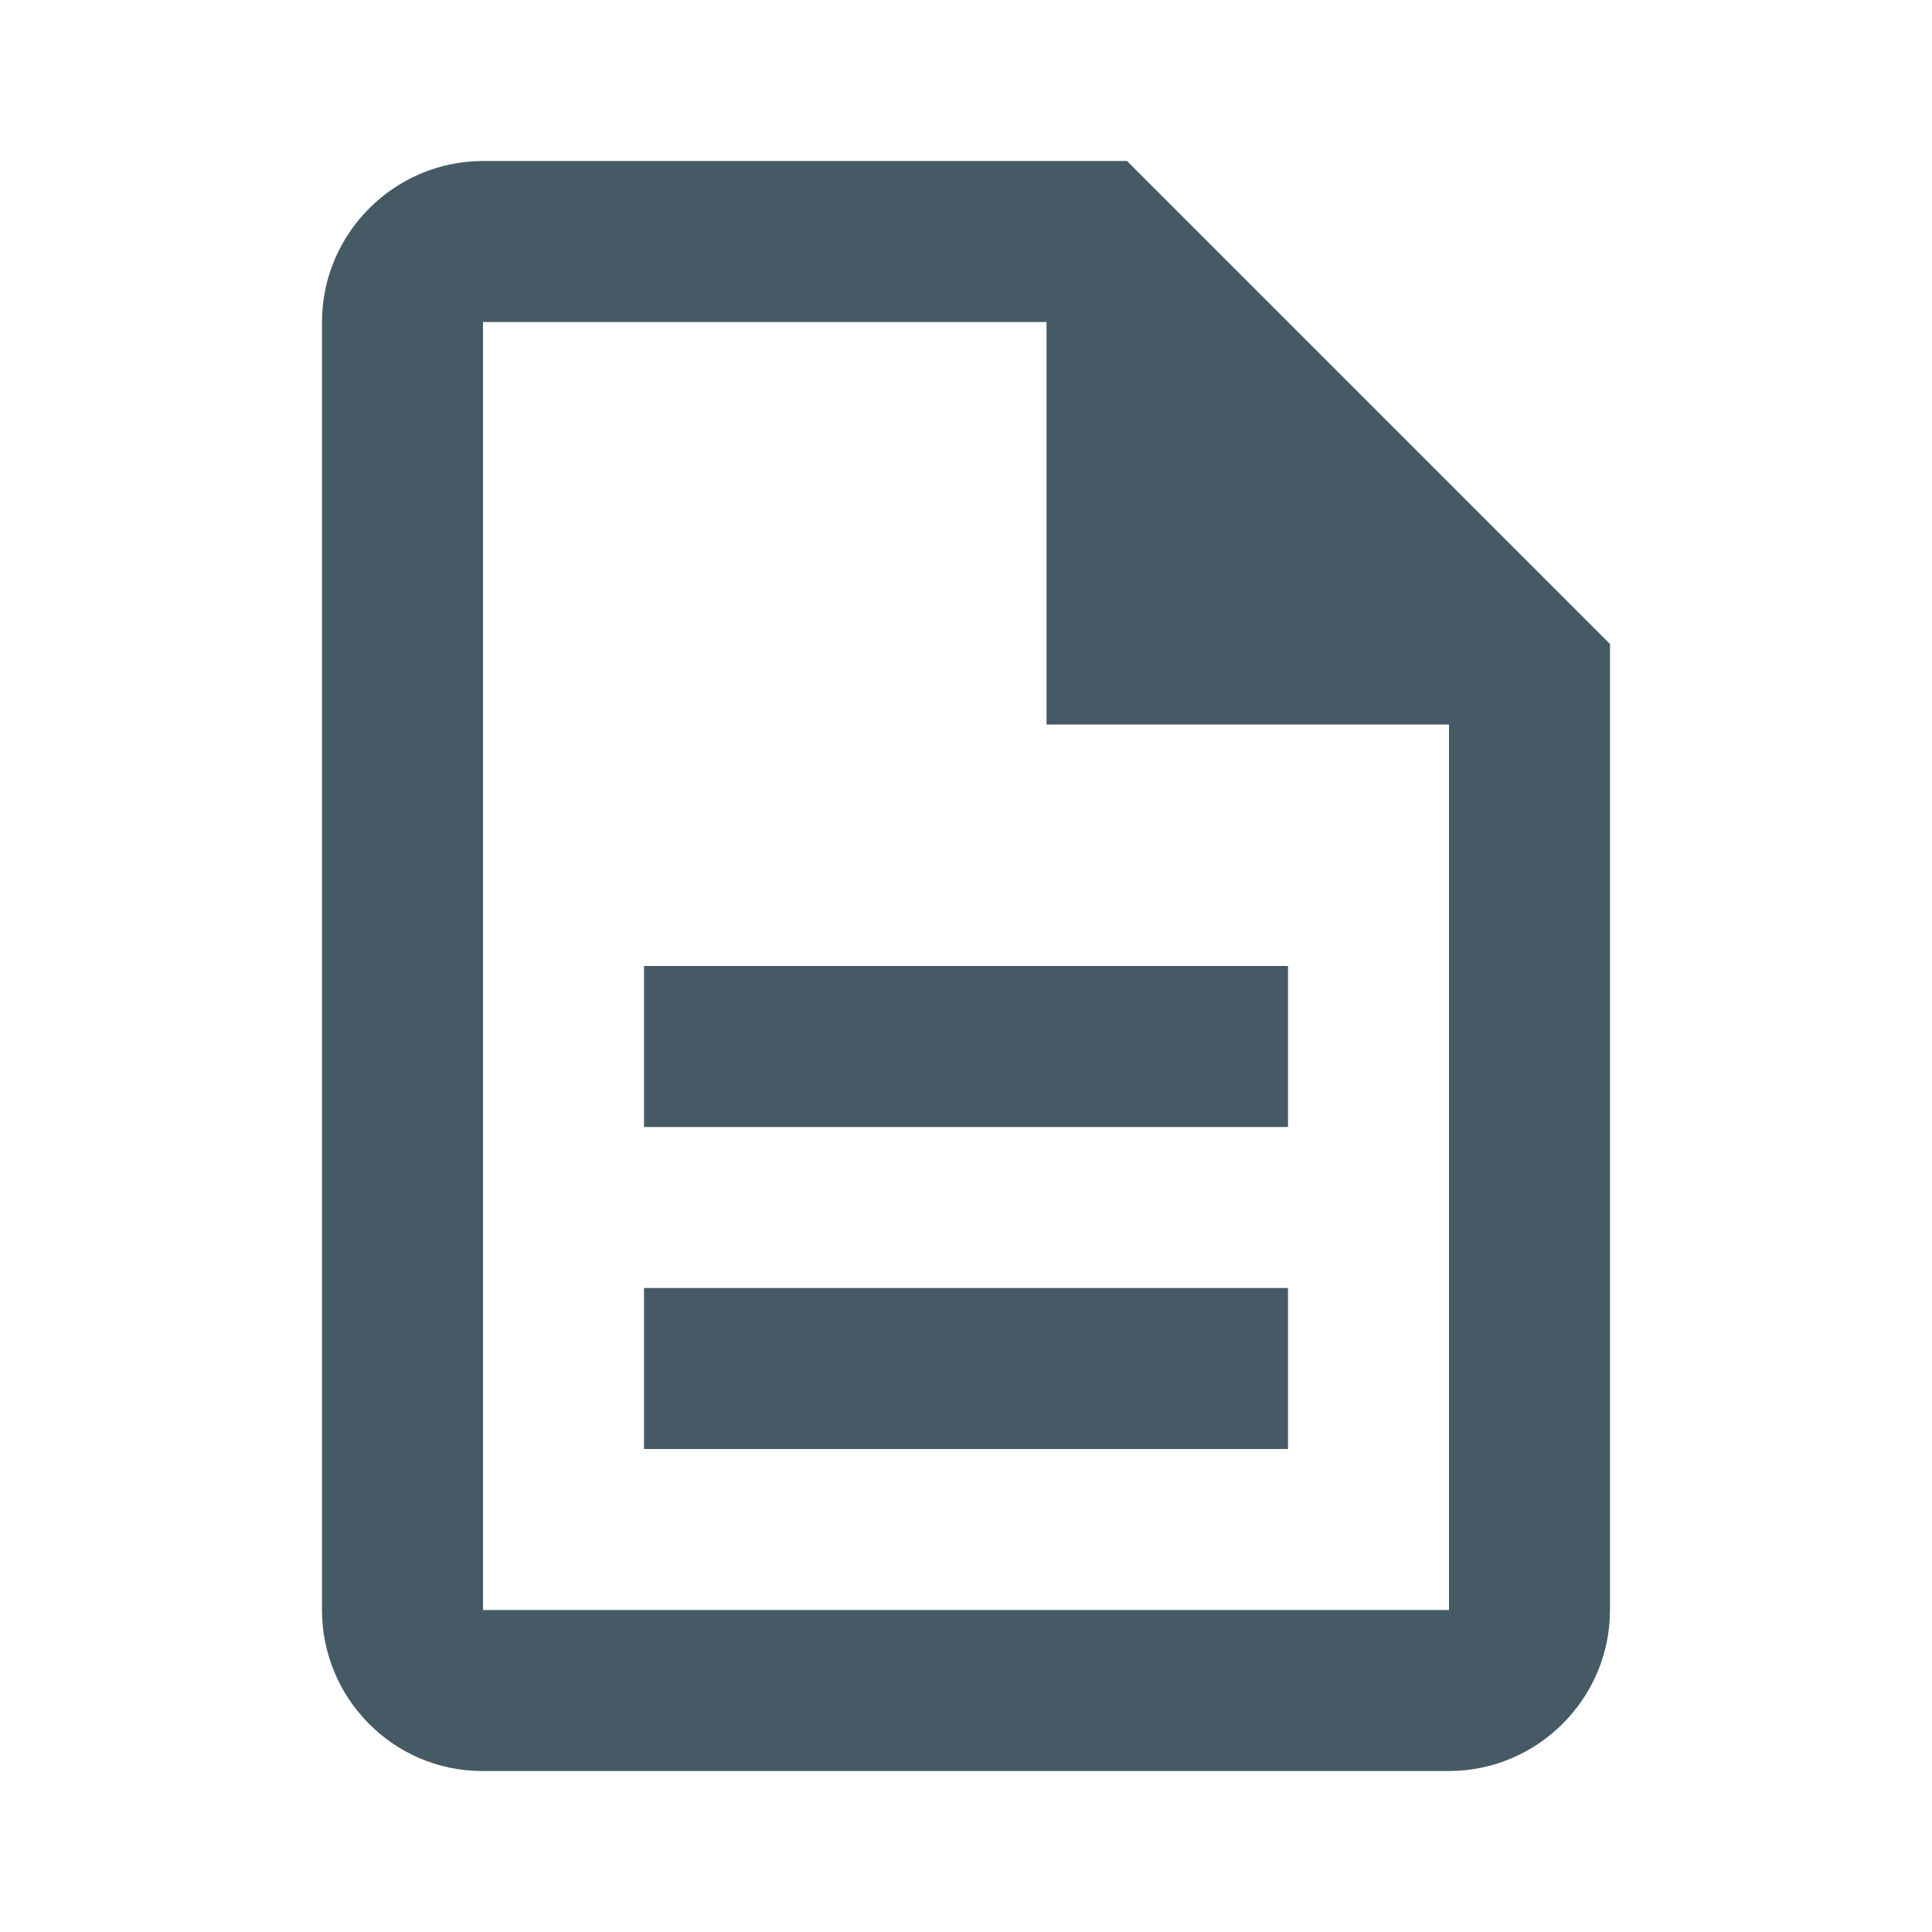
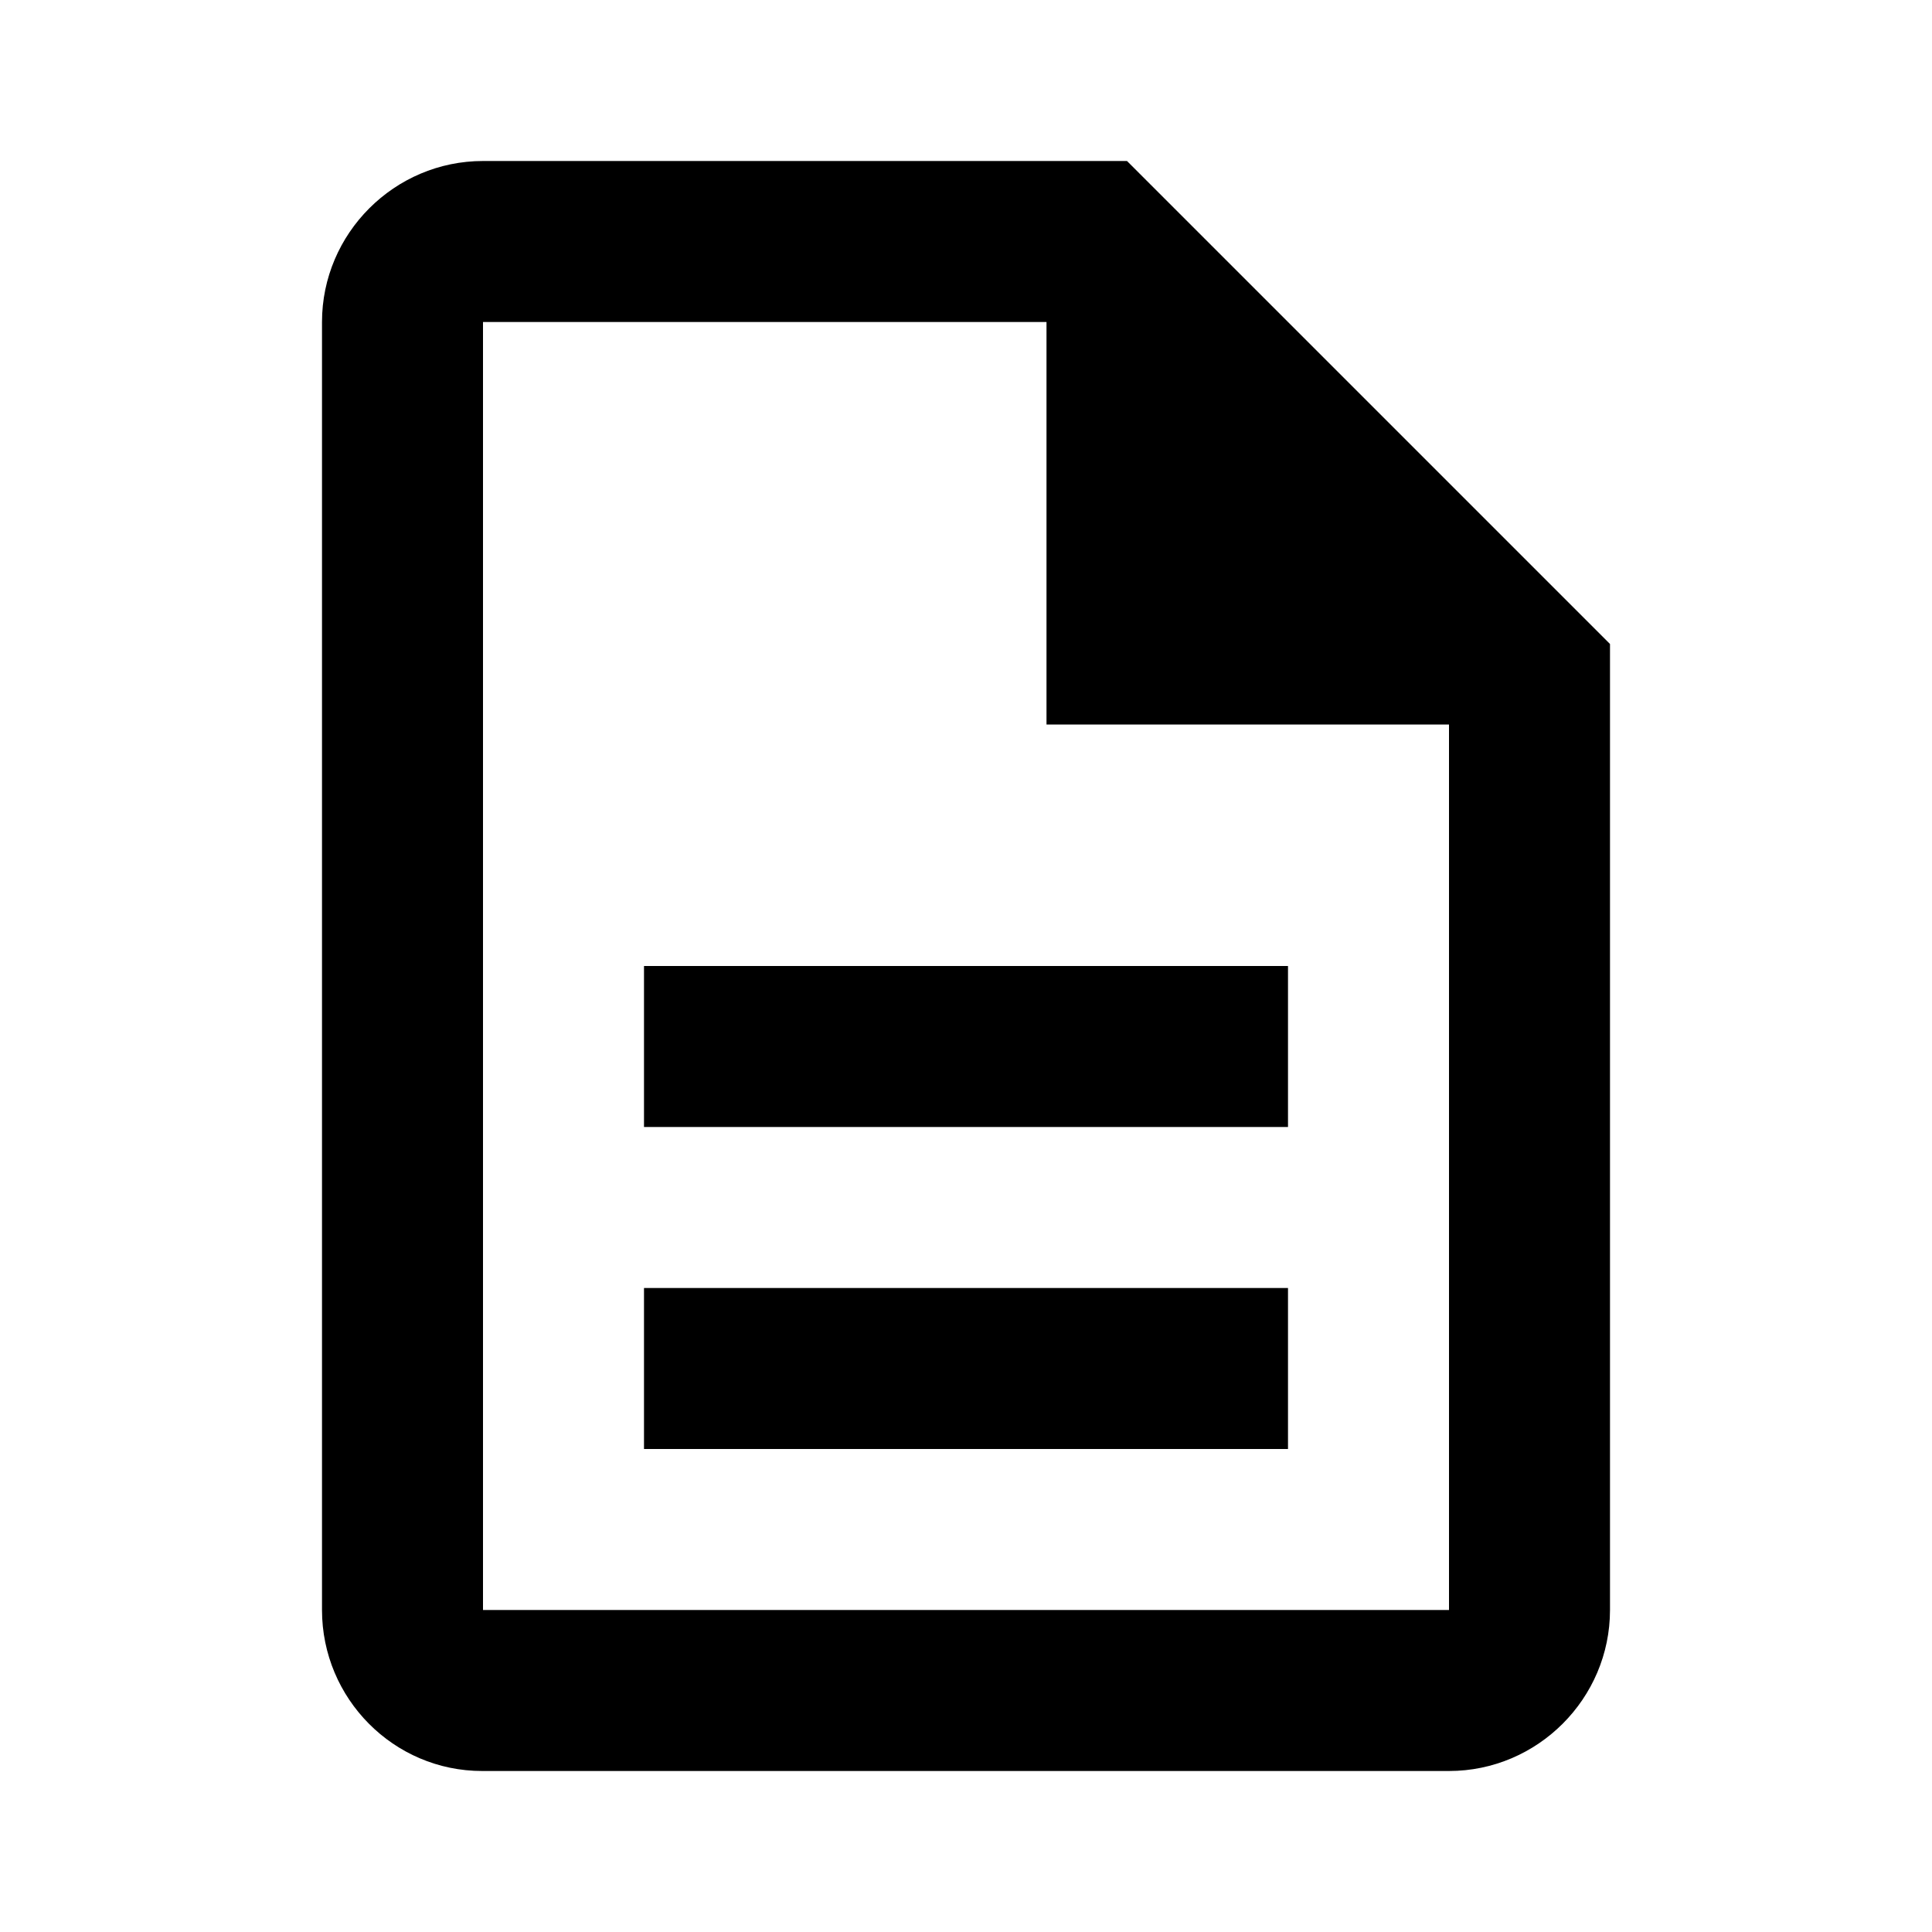
<svg xmlns="http://www.w3.org/2000/svg" width="24" height="24" viewBox="0 0 24 24">
  <path fill="none" d="M0 0h24v24H0V0z" />
-   <path fill="#455A64" d="M8 16h8v2H8zm0-4h8v2H8zm6-10H6c-1.1 0-2 .9-2 2v16c0 1.1.89 2 1.99 2H18c1.1 0 2-.9 2-2V8l-6-6zm4 18H6V4h7v5h5v11z" />
+   <path fill="black" d="M8 16h8v2H8zm0-4h8v2H8zm6-10H6c-1.1 0-2 .9-2 2v16c0 1.1.89 2 1.99 2H18c1.1 0 2-.9 2-2V8l-6-6zm4 18H6V4h7v5h5v11z" />
</svg>
